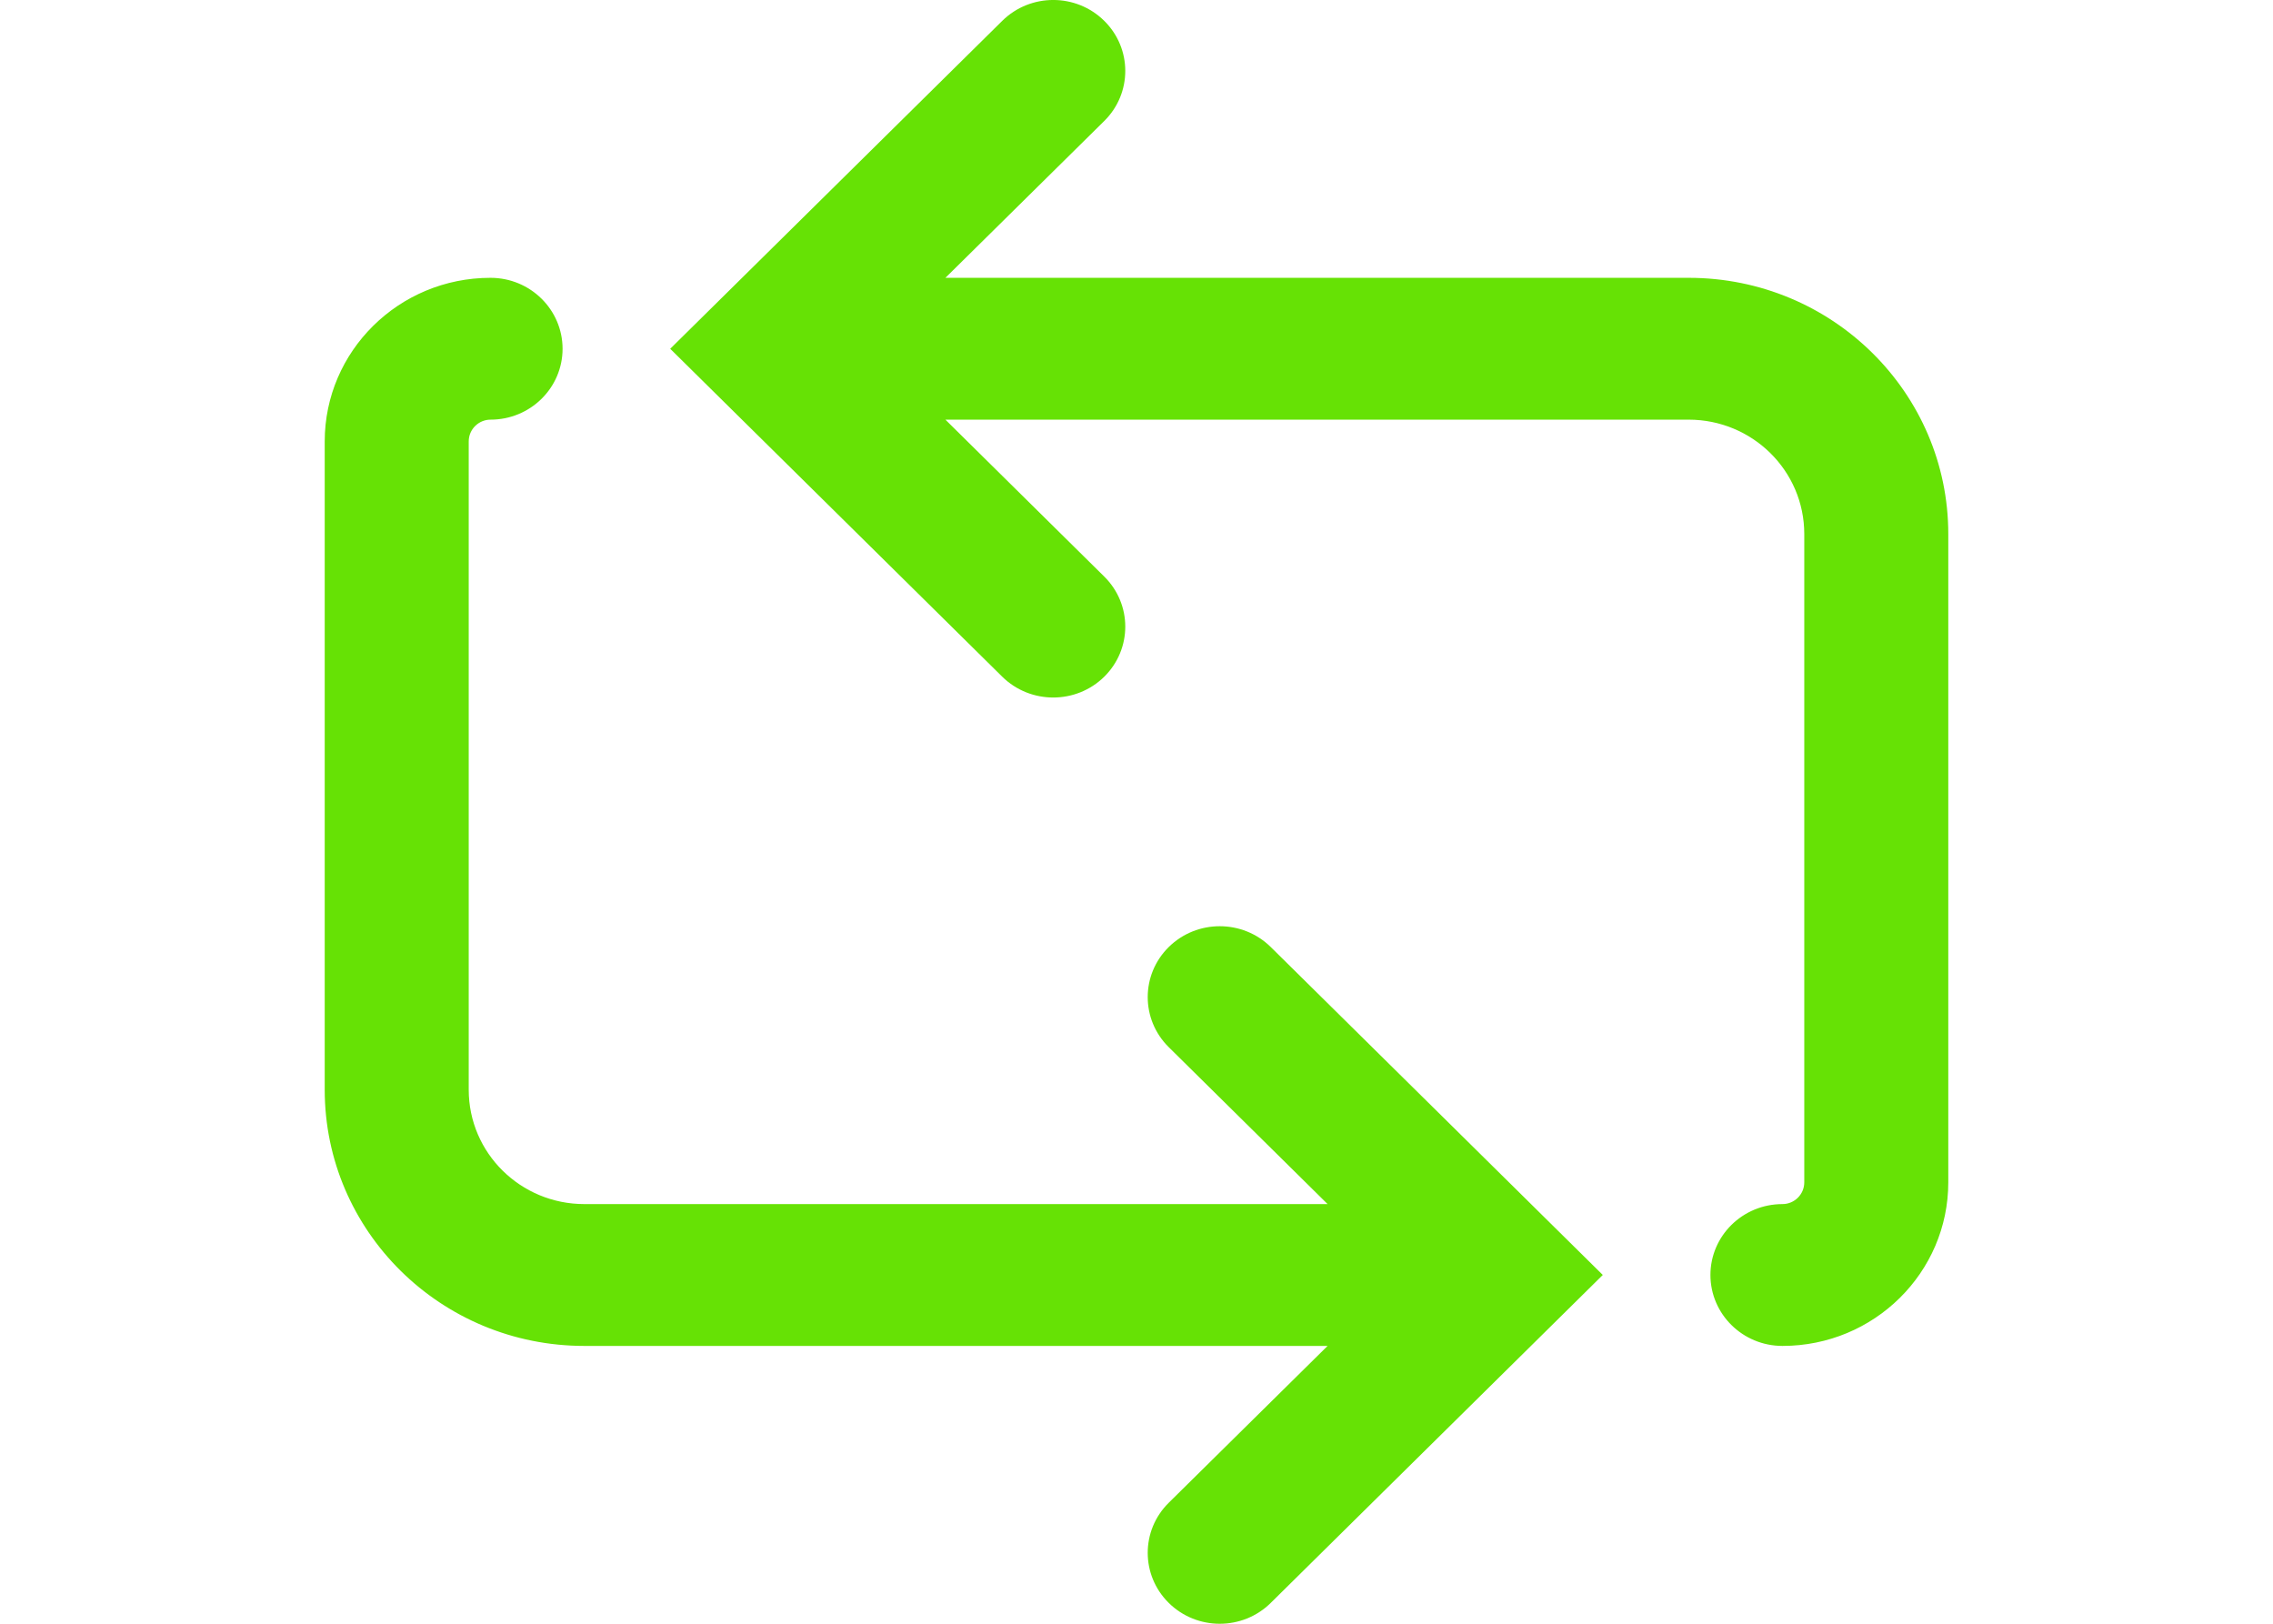
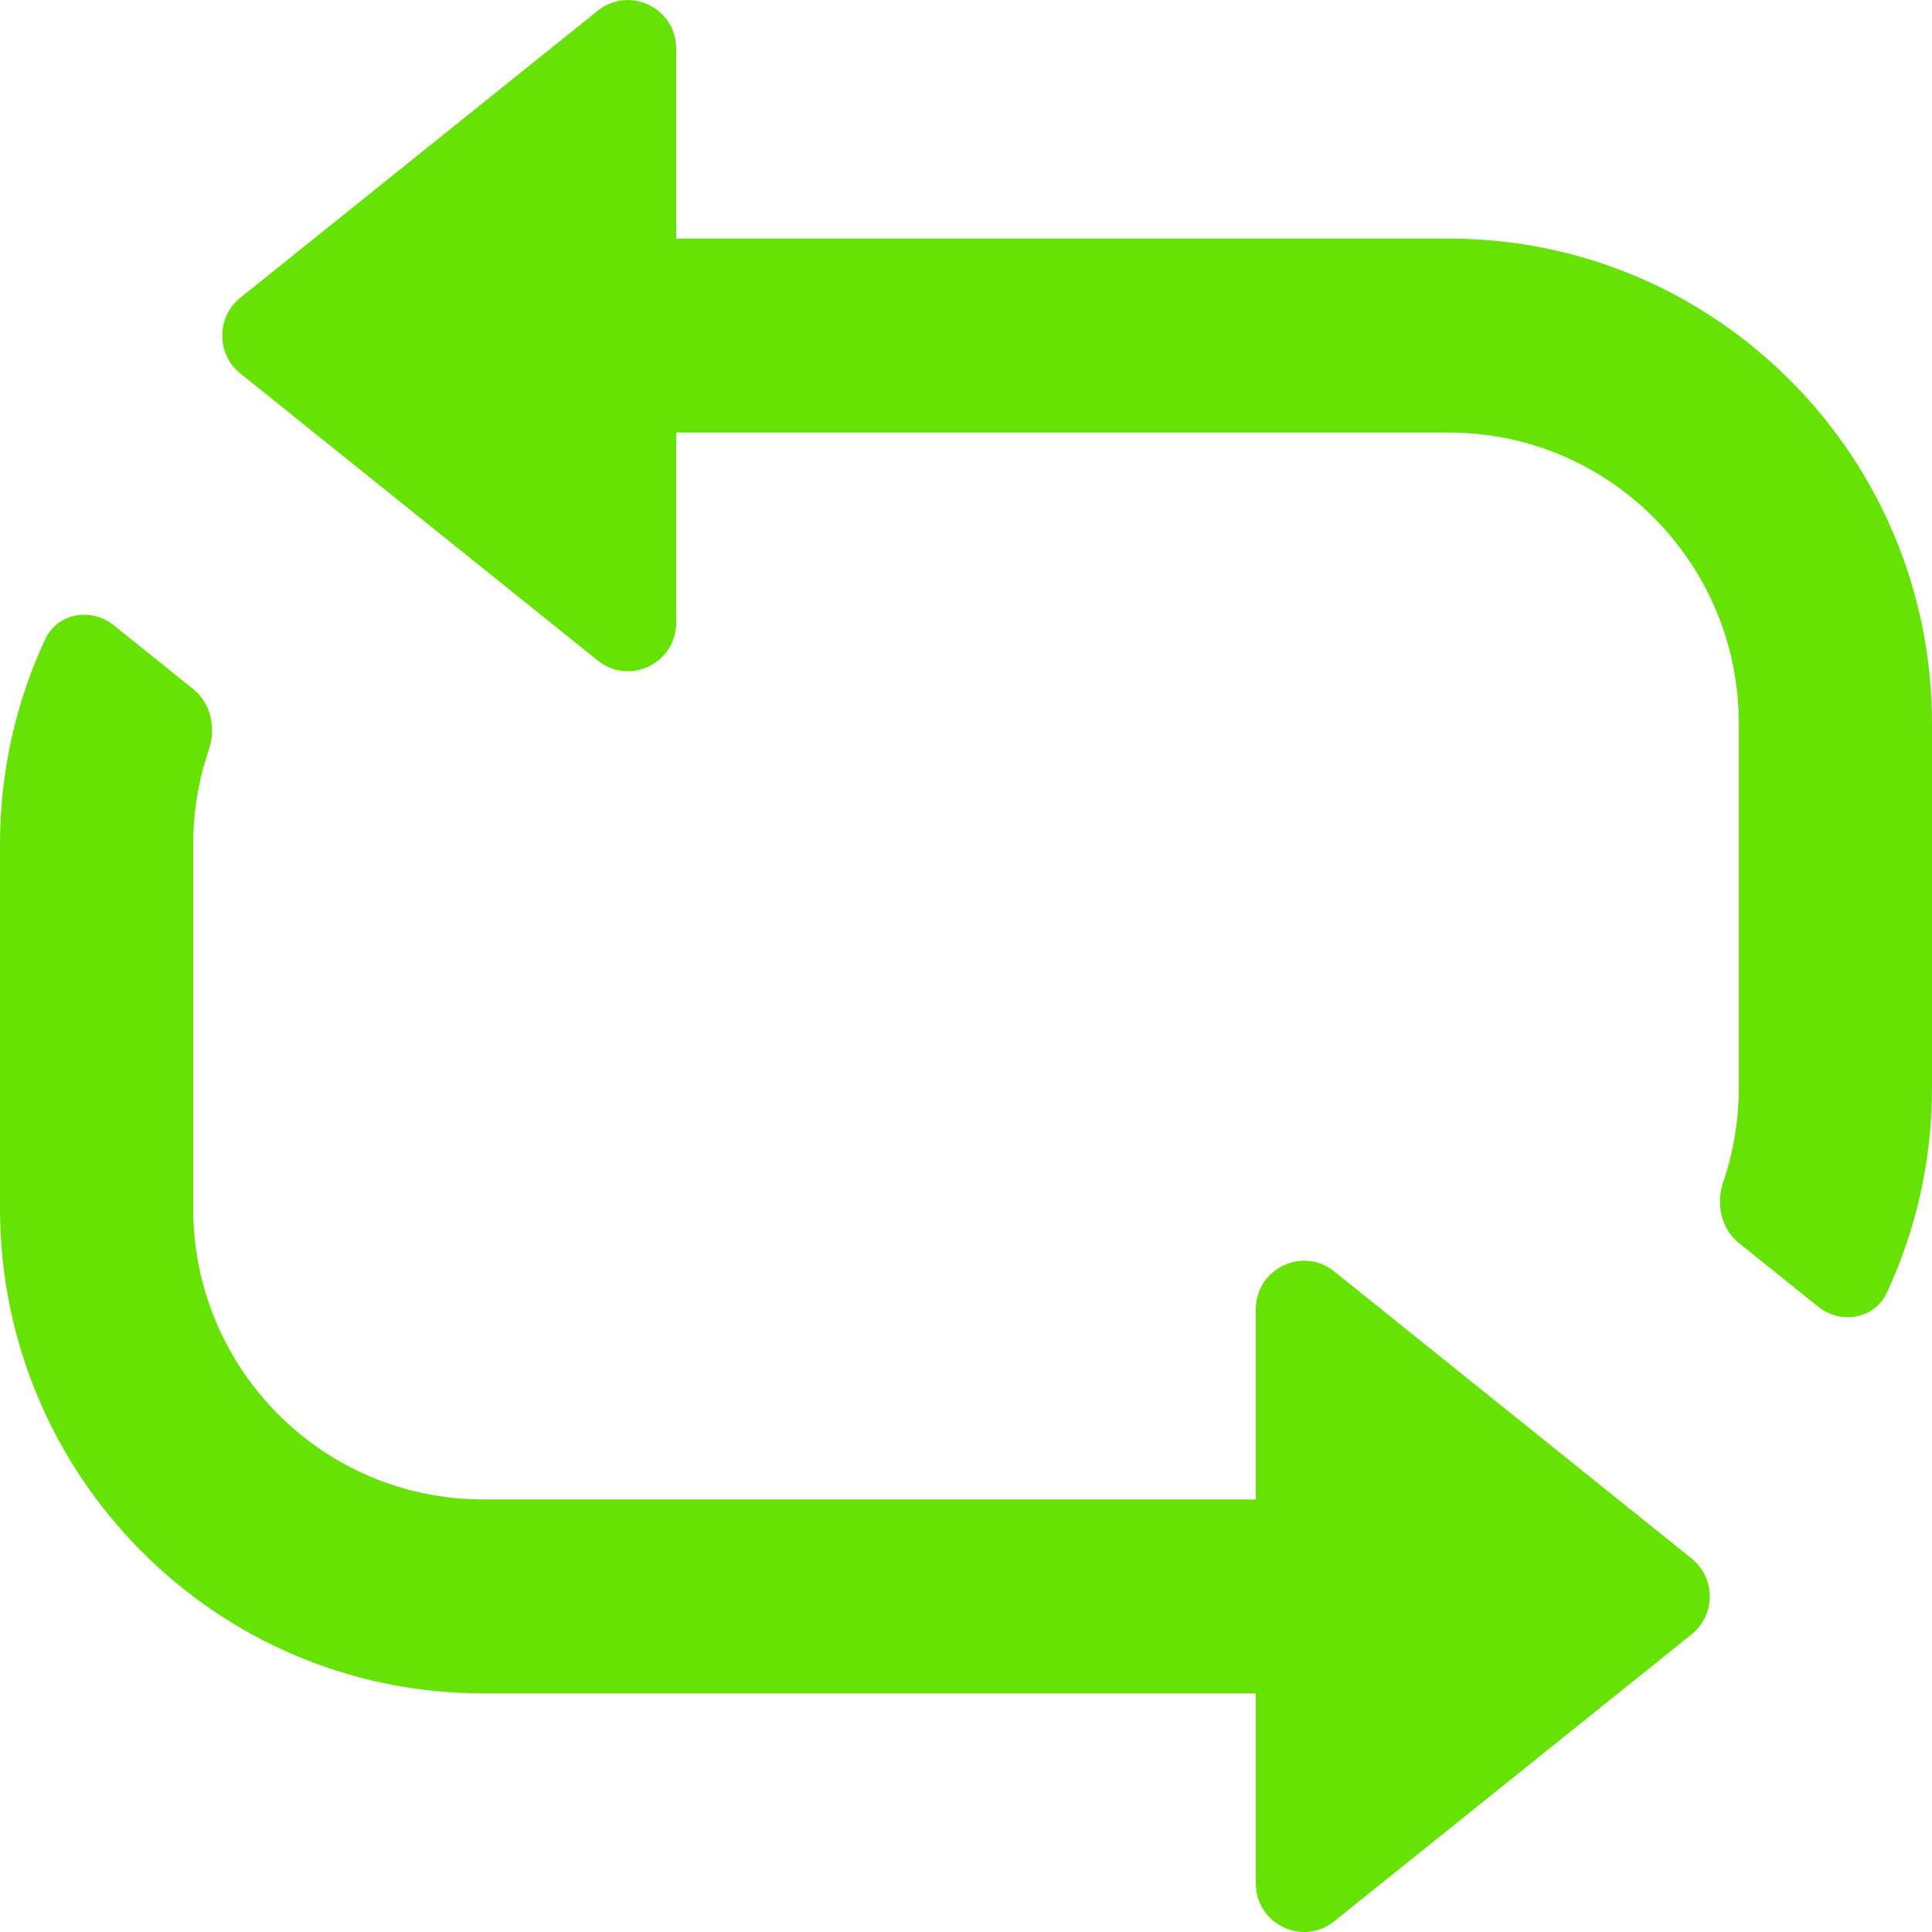
- <svg xmlns="http://www.w3.org/2000/svg" width="28" height="20" viewBox="0 0 28 20" fill="none">
-   <path fill-rule="evenodd" clip-rule="evenodd" d="M11.646 5.169L13.603 7.102C13.948 7.443 13.948 7.994 13.603 8.335C13.256 8.677 12.693 8.677 12.346 8.335L8.256 4.296L12.346 0.257C12.693 -0.086 13.256 -0.086 13.603 0.257C13.948 0.598 13.948 1.149 13.603 1.49L11.646 3.422H20.802C22.571 3.422 24 4.837 24 6.578V14.563C24 15.673 23.088 16.578 21.958 16.578C21.465 16.578 21.07 16.184 21.07 15.704C21.07 15.224 21.465 14.831 21.958 14.831C22.103 14.831 22.226 14.713 22.226 14.563V6.578C22.226 5.797 21.586 5.169 20.802 5.169H11.646ZM19.744 15.704L15.654 19.743C15.307 20.086 14.744 20.086 14.397 19.743C14.052 19.402 14.052 18.851 14.397 18.51L16.354 16.578H7.198C5.429 16.578 4 15.163 4 13.422V5.437C4 4.327 4.912 3.422 6.042 3.422C6.535 3.422 6.93 3.816 6.93 4.296C6.93 4.776 6.535 5.169 6.042 5.169C5.897 5.169 5.774 5.287 5.774 5.437V13.422C5.774 14.203 6.414 14.831 7.198 14.831H16.354L14.397 12.898C14.052 12.557 14.052 12.006 14.397 11.665C14.744 11.323 15.307 11.323 15.654 11.665L19.744 15.704Z" fill="#66E205" />
+ <svg xmlns="http://www.w3.org/2000/svg" width="20" height="20" viewBox="0 0 20 20" fill="none">
+   <path d="M6.188 6.838C6.515 7.101 7 6.867 7 6.446V4.478H15C16.657 4.478 18 5.827 18 7.49V11.26C18 11.602 17.943 11.93 17.839 12.236C17.762 12.46 17.814 12.717 17.998 12.865L18.822 13.527C19.057 13.715 19.406 13.655 19.533 13.381C19.833 12.737 20 12.018 20 11.26V7.49C20 4.718 17.761 2.47 15 2.47H7V0.503C7 0.082 6.515 -0.152 6.188 0.111L2.488 3.082C2.238 3.283 2.238 3.665 2.488 3.866L6.188 6.838Z" fill="#66E205" />
+   <path d="M1.178 6.473C0.943 6.285 0.594 6.345 0.467 6.619C0.167 7.263 0 7.982 0 8.74V12.51C0 15.282 2.239 17.53 5 17.53H13V19.497C13 19.918 13.485 20.152 13.812 19.889L17.512 16.918C17.762 16.717 17.762 16.335 17.512 16.134L13.812 13.162C13.485 12.899 13 13.133 13 13.554V15.522H5C3.343 15.522 2 14.173 2 12.51V8.74C2 8.398 2.057 8.07 2.161 7.764C2.238 7.54 2.186 7.283 2.002 7.135L1.178 6.473Z" fill="#66E205" />
</svg>
